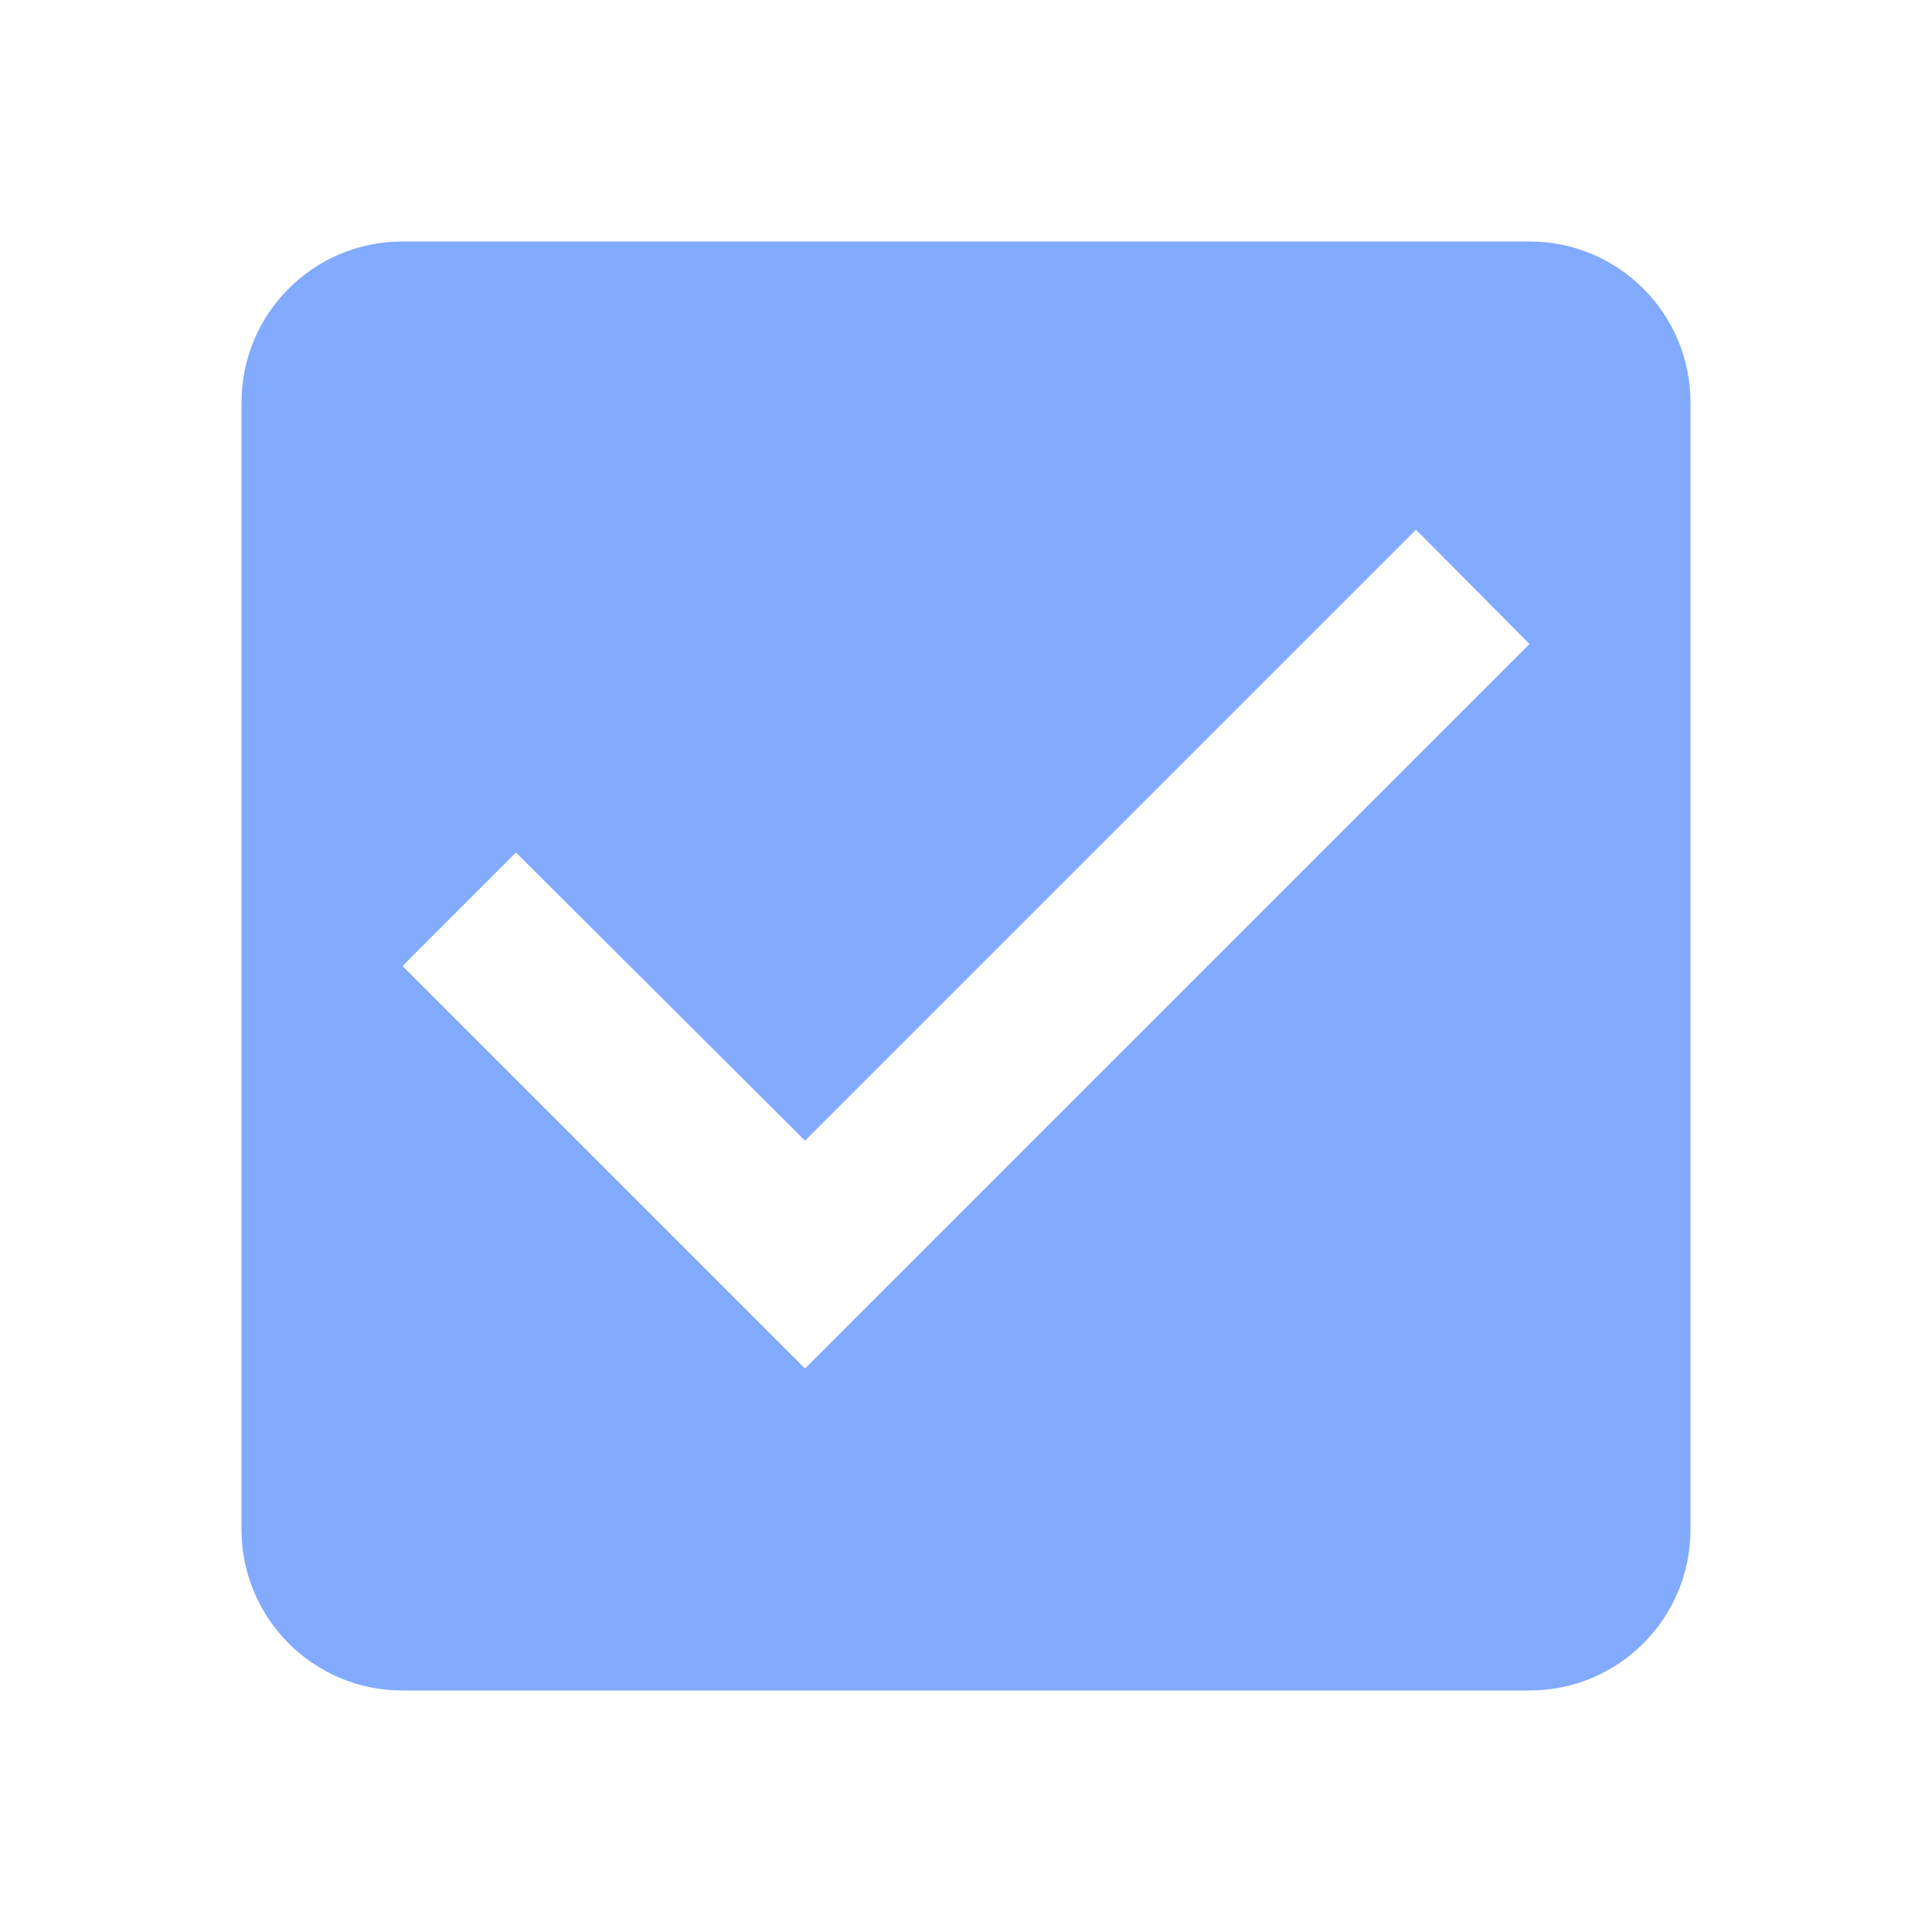
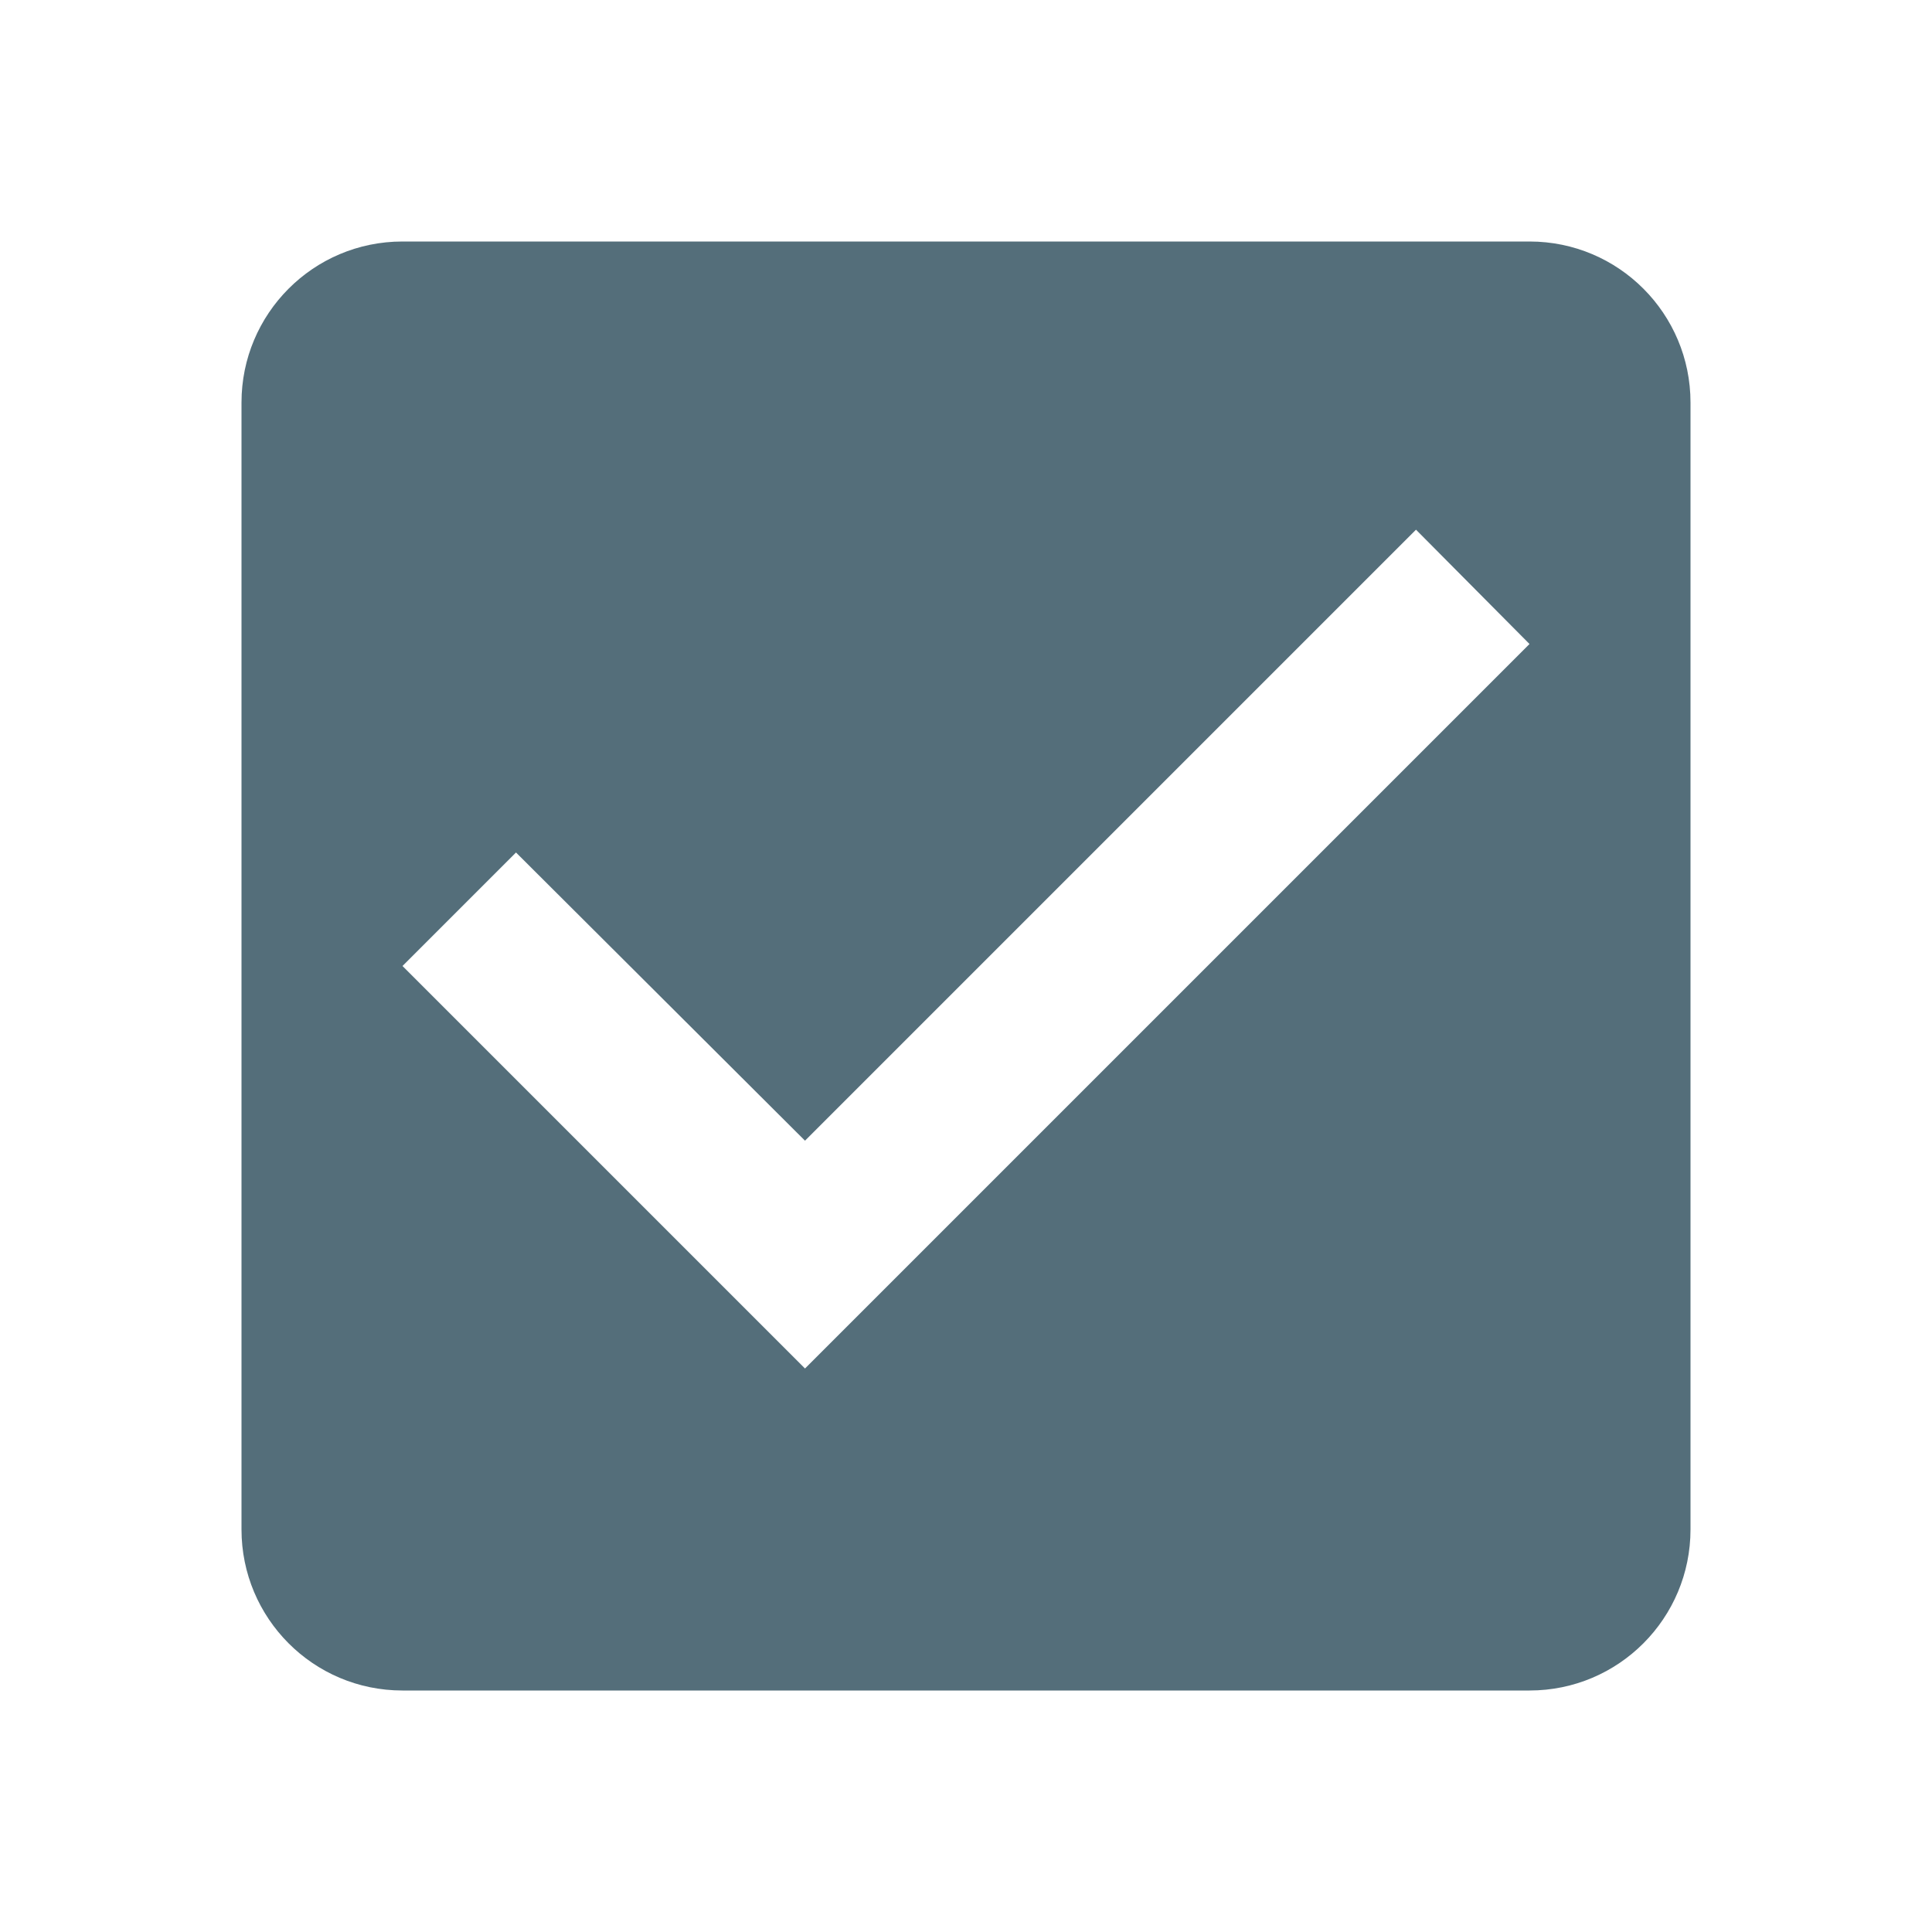
<svg xmlns="http://www.w3.org/2000/svg" width="24" height="24" viewBox="0 0 24 24">
-   <path d="M19 3H5c-1.11 0-2 .9-2 2v14c0 1.1.89 2 2 2h14c1.11 0 2-.9 2-2V5c0-1.1-.89-2-2-2zm-9 14l-5-5 1.41-1.41L10 14.17l7.59-7.59L19 8l-9 9z" fill="#82aaff" />
+   <path d="M19 3H5c-1.11 0-2 .9-2 2v14c0 1.1.89 2 2 2h14c1.11 0 2-.9 2-2V5c0-1.1-.89-2-2-2zm-9 14l-5-5 1.41-1.41L10 14.17l7.59-7.59L19 8l-9 9z" fill="#546e7a" />
</svg>
